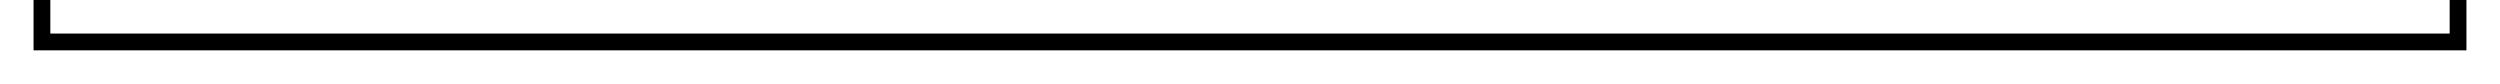
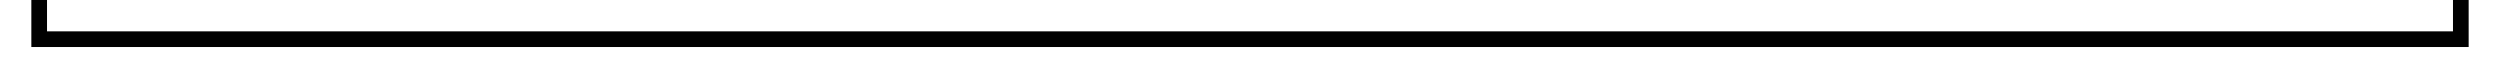
- <svg xmlns="http://www.w3.org/2000/svg" version="1.1" width="298px" height="10px" preserveAspectRatio="xMinYMid meet" viewBox="584 646  298 8">
-   <path d="M 589 634  L 589 650  L 877 650  L 877 549  " stroke-width="2" stroke="#000000" fill="none" />
+ <svg xmlns="http://www.w3.org/2000/svg" version="1.1" width="319px" height="10px" preserveAspectRatio="xMinYMid meet" viewBox="563 637  319 8">
+   <path d="M 568 595  L 568 641  L 877 641  L 877 549  " stroke-width="2" stroke="#000000" fill="none" />
  <path d="M 884.6 550  L 877 543  L 869.4 550  L 884.6 550  Z " fill-rule="nonzero" fill="#000000" stroke="none" />
</svg>
